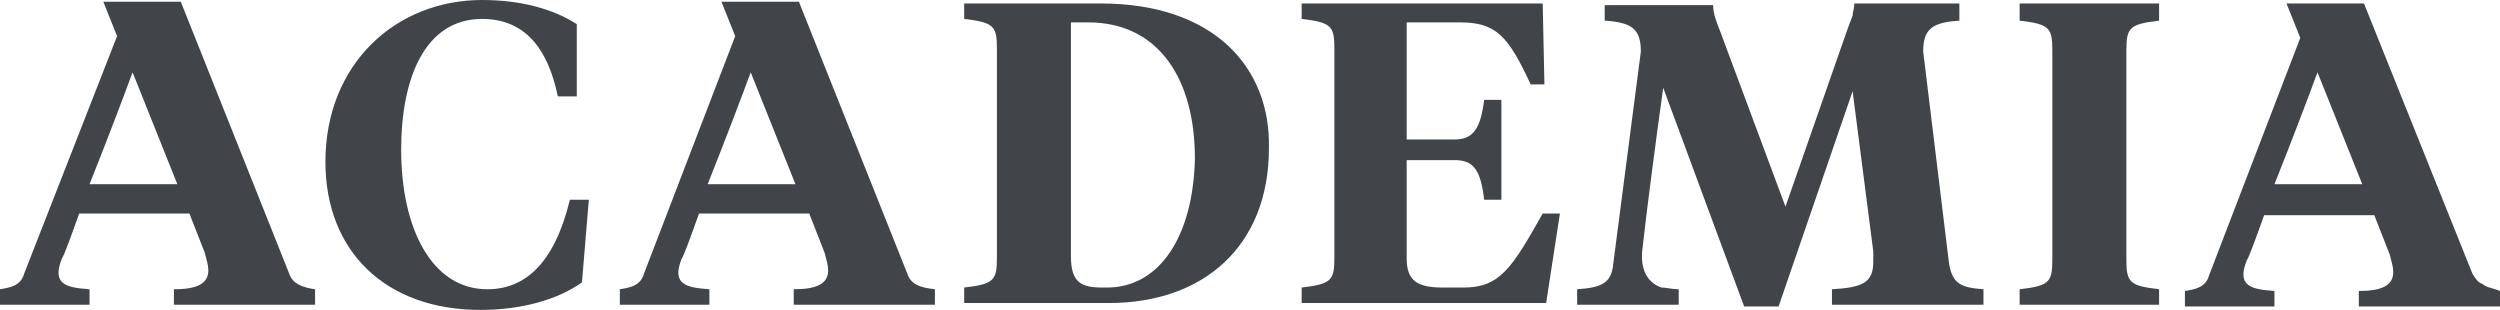
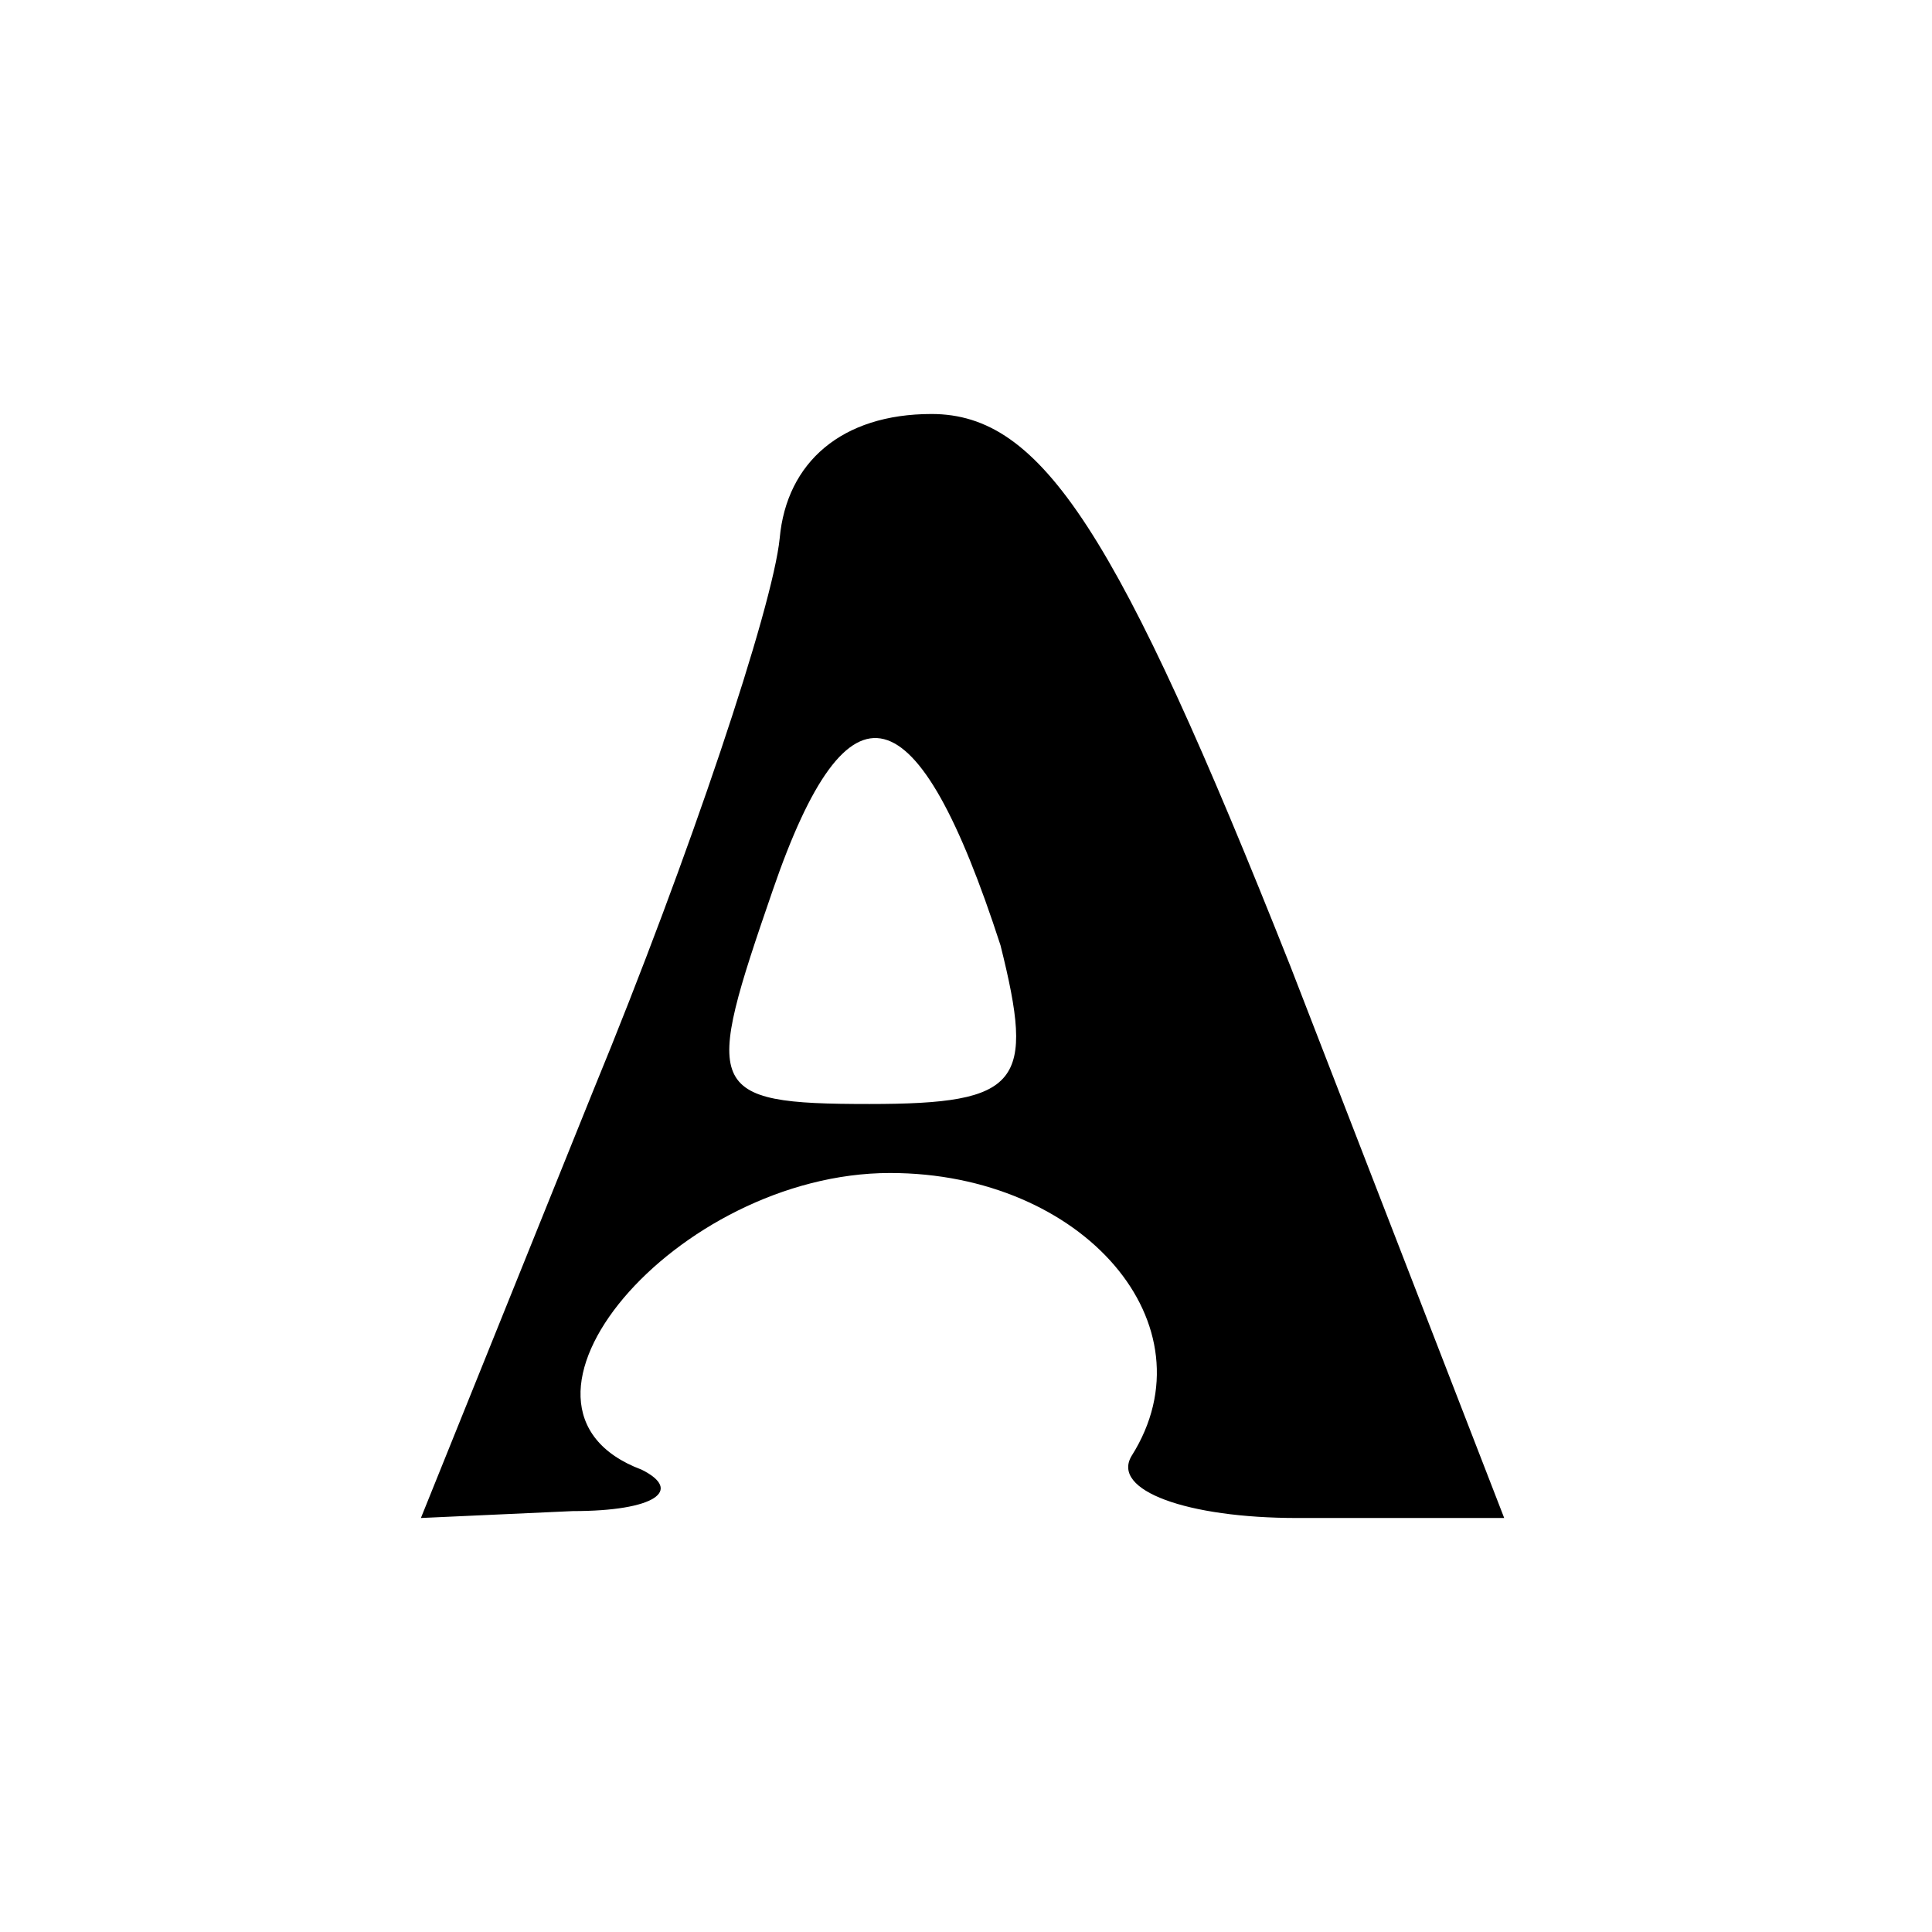
- <svg xmlns="http://www.w3.org/2000/svg" version="1.1" id="Layer_1" x="0px" y="0px" viewBox="127.4 141 145.2 18" enable-background="new 127.4 141 145.2 18" xml:space="preserve">
-   <g>
-     <path fill="#41454A" d="M155.7,157.8c-3.2,0-5-3.5-5-8.1c0-4.2,1.4-7.6,4.7-7.6c2.4,0,3.8,1.6,4.4,4.5h1.1v-4.2   c-1.4-0.9-3.3-1.4-5.5-1.4c-5,0-9.1,3.7-9.1,9.4c0,5.2,3.5,8.6,9,8.6c2.4,0,4.5-0.6,5.9-1.6l0.4-4.8h-1.1   C159.6,156.3,157.9,157.8,155.7,157.8z" />
-     <path fill="#41454A" d="M180.1,156.9l-6.3-15.8h-4.5l0.8,2l-5.3,13.8c-0.2,0.7-0.8,0.8-1.4,0.9v0.9h5.2v-0.9l0,0l0,0l0,0l0,0   c-1.4-0.1-2.2-0.3-1.6-1.8c0.1-0.1,0.5-1.2,1-2.6h6.4l0.9,2.3c0.1,0.4,0.2,0.7,0.2,1c0,0.8-0.7,1.1-2,1.1v0.9h8.2v-0.9   C180.8,157.7,180.3,157.5,180.1,156.9z M168.5,151.7c1-2.5,2.1-5.4,2.5-6.5l2.6,6.5H168.5z" />
-     <path fill="#41454A" d="M191.3,141.2h-7.9v0.9c1.7,0.2,1.9,0.4,1.9,1.7V156c0,1.3-0.2,1.5-1.9,1.7v0.9h8.4c5.5,0,9.3-3.3,9.3-9   C201.2,145,198,141.2,191.3,141.2z M191.7,157.7h-0.3c-1.2,0-1.8-0.3-1.8-1.8v-13.6h1c4.1,0,6.2,3.3,6.2,7.9   C196.7,154.8,194.7,157.7,191.7,157.7z" />
-     <path fill="#41454A" d="M212.4,157.7h-1.2c-1.5,0-2.1-0.4-2.1-1.7v-5.7h2.8c1.1,0,1.5,0.6,1.7,2.3h1v-5.8h-1   c-0.2,1.6-0.6,2.3-1.7,2.3h-2.8v-6.8h3.1c2.1,0,2.8,0.8,4.1,3.6h0.8l-0.1-4.7h-14v0.9c1.7,0.2,1.9,0.4,1.9,1.7V156   c0,1.3-0.2,1.5-1.9,1.7v0.9h14.2l0.8-5.2h-1C215.2,156.6,214.5,157.7,212.4,157.7z" />
-     <path fill="#41454A" d="M240.6,156.3l-1.5-12.3c0-1.3,0.5-1.7,2.1-1.8v-1h-6.1c0,0.3-0.1,0.5-0.1,0.7l-0.3,0.8l-3.6,10.3l-3.8-10.2   c-0.2-0.5-0.4-1-0.4-1.5h-6.3v0.9c1.6,0.1,2.1,0.5,2.1,1.8l-1.6,12.3c-0.1,1.1-0.6,1.4-2.1,1.5v0.9h5.9v-0.9c-0.4,0-0.7-0.1-1-0.1   c-0.6-0.2-1.3-0.8-1.1-2.3c0.2-1.9,0.9-7.2,1.2-9.3l4.7,12.7h2l4.3-12.5l1.2,9.3c0,0.1,0,0.2,0,0.3v0.3c0,1.2-0.6,1.5-2.4,1.6v0.9   h8.8v-0.9C241.3,157.7,240.8,157.5,240.6,156.3z" />
-     <path fill="#41454A" d="M244.7,142.2c1.7,0.2,1.9,0.4,1.9,1.7v12.2c0,1.3-0.2,1.5-1.9,1.7v0.9h8.1v-0.9c-1.7-0.2-1.9-0.4-1.9-1.7   v-12.2c0-1.3,0.2-1.5,1.9-1.7v-1h-8.1V142.2z" />
-     <path fill="#41454A" d="M144.2,156.9l-6.3-15.8h-4.5l0.8,2l-5.4,13.8c-0.2,0.7-0.8,0.8-1.4,0.9v0.9h5.2v-0.9l0,0l0,0l0,0l0,0   c-1.4-0.1-2.2-0.3-1.6-1.8c0.1-0.1,0.5-1.2,1-2.6h6.4l0.9,2.3c0.1,0.4,0.2,0.7,0.2,1c0,0.8-0.7,1.1-2,1.1v0.9h8.2v-0.9   C145,157.7,144.4,157.5,144.2,156.9z M132.6,151.7c1-2.5,2.1-5.4,2.5-6.5l2.6,6.5H132.6z" />
-     <path fill="#41454A" d="M271.6,157.5c-0.3-0.1-0.4-0.3-0.6-0.6l-6.3-15.7h-4.5l0,0l0.8,2l-5.3,13.8c-0.2,0.7-0.8,0.8-1.4,0.9v0.9   h5.2l0,0v-0.9l0,0l0,0l0,0l0,0c-1.4-0.1-2.2-0.3-1.6-1.8c0.1-0.1,0.5-1.2,1-2.6h6.4l0.9,2.3c0.1,0.4,0.2,0.7,0.2,1   c0,0.8-0.7,1.1-2,1.1v0.9h8.2v-0.9C272.1,157.7,271.8,157.7,271.6,157.5z M259.5,151.7c1-2.5,2.1-5.4,2.5-6.5l2.6,6.5H259.5z" />
+ <svg xmlns="http://www.w3.org/2000/svg" version="1.0" width="28pt" height="28pt" viewBox="0 0 28 28" preserveAspectRatio="xMidYMid meet">
+   <g transform="translate(0,28) scale(0.1,-0.1)" fill="#000000" stroke="none">
+     <path d="M113 202 c-1 -10 -13 -46 -27 -80 l-25 -62 22 1 c12 0 16 3 10 6 -24 9 5 43 36 43 28 0 47 -22 35 -41 -3 -5 8 -9 24 -9 l30 0 -31 80 c-25 63 -36 80 -52 80 -13 0 -21 -7 -22 -18z m32 -59 c5 -20 3 -23 -19 -23 -24 0 -24 2 -14 31 11 32 21 29 33 -8z" />
  </g>
</svg>
